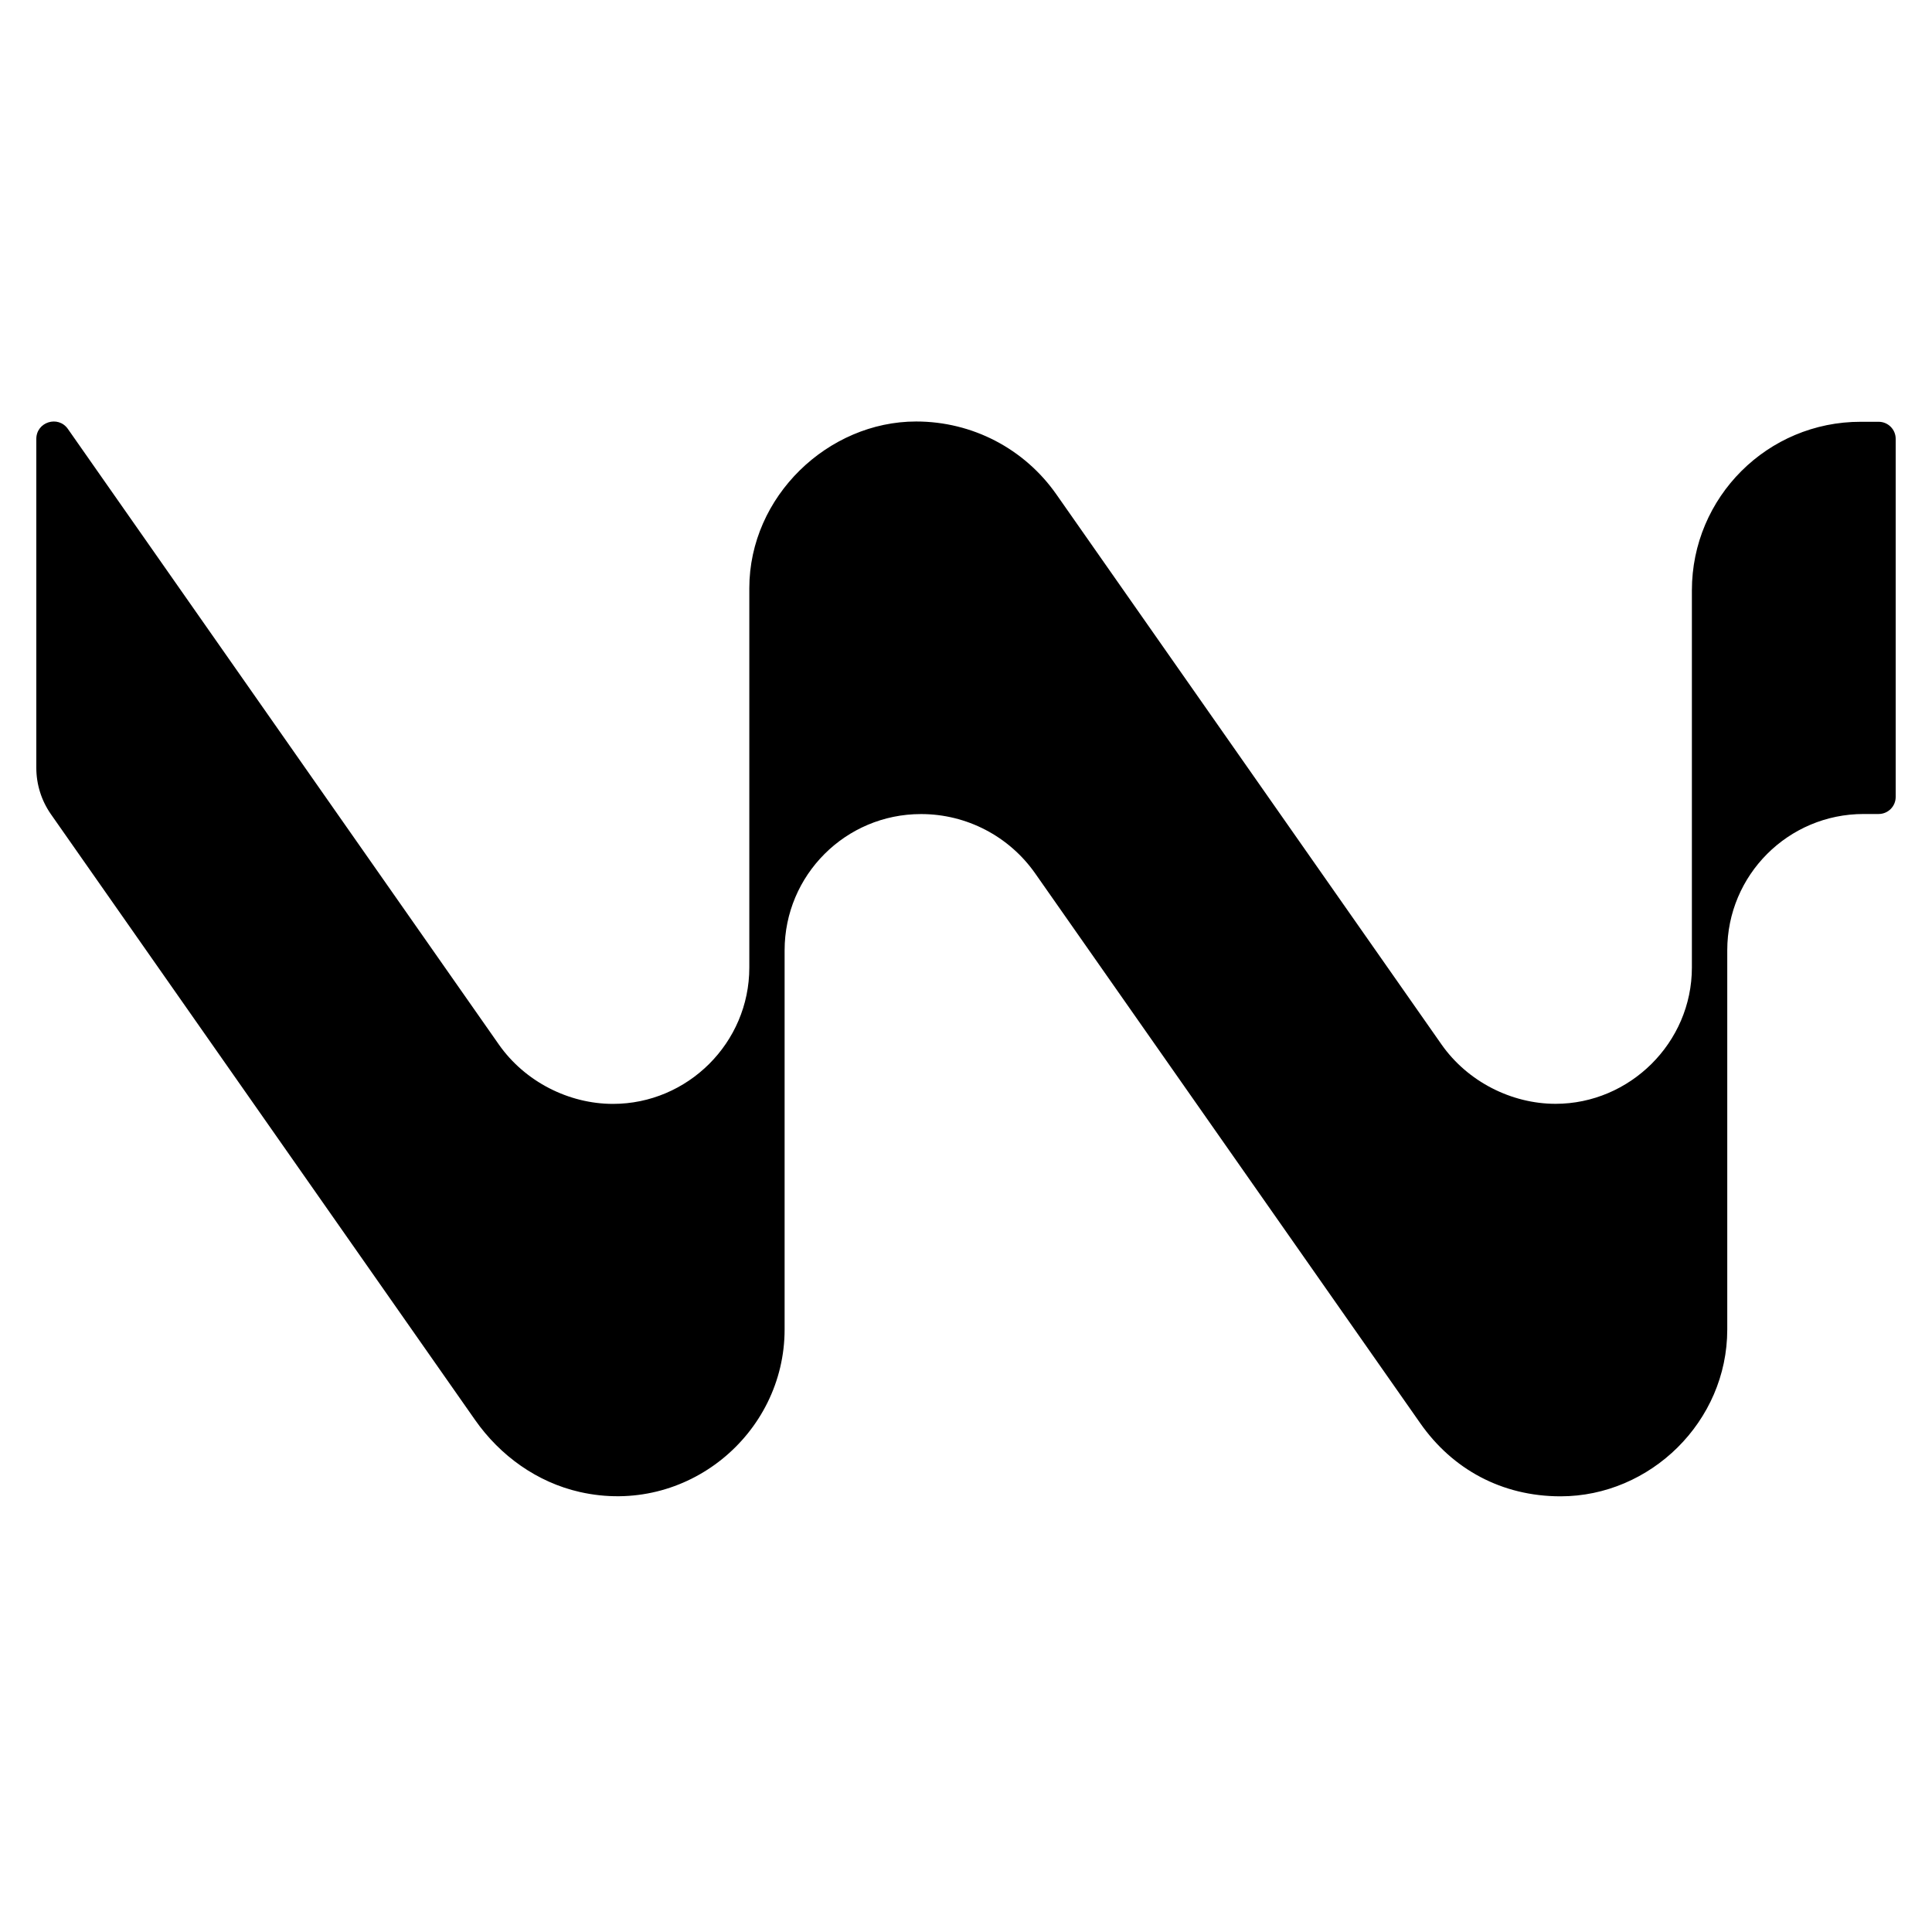
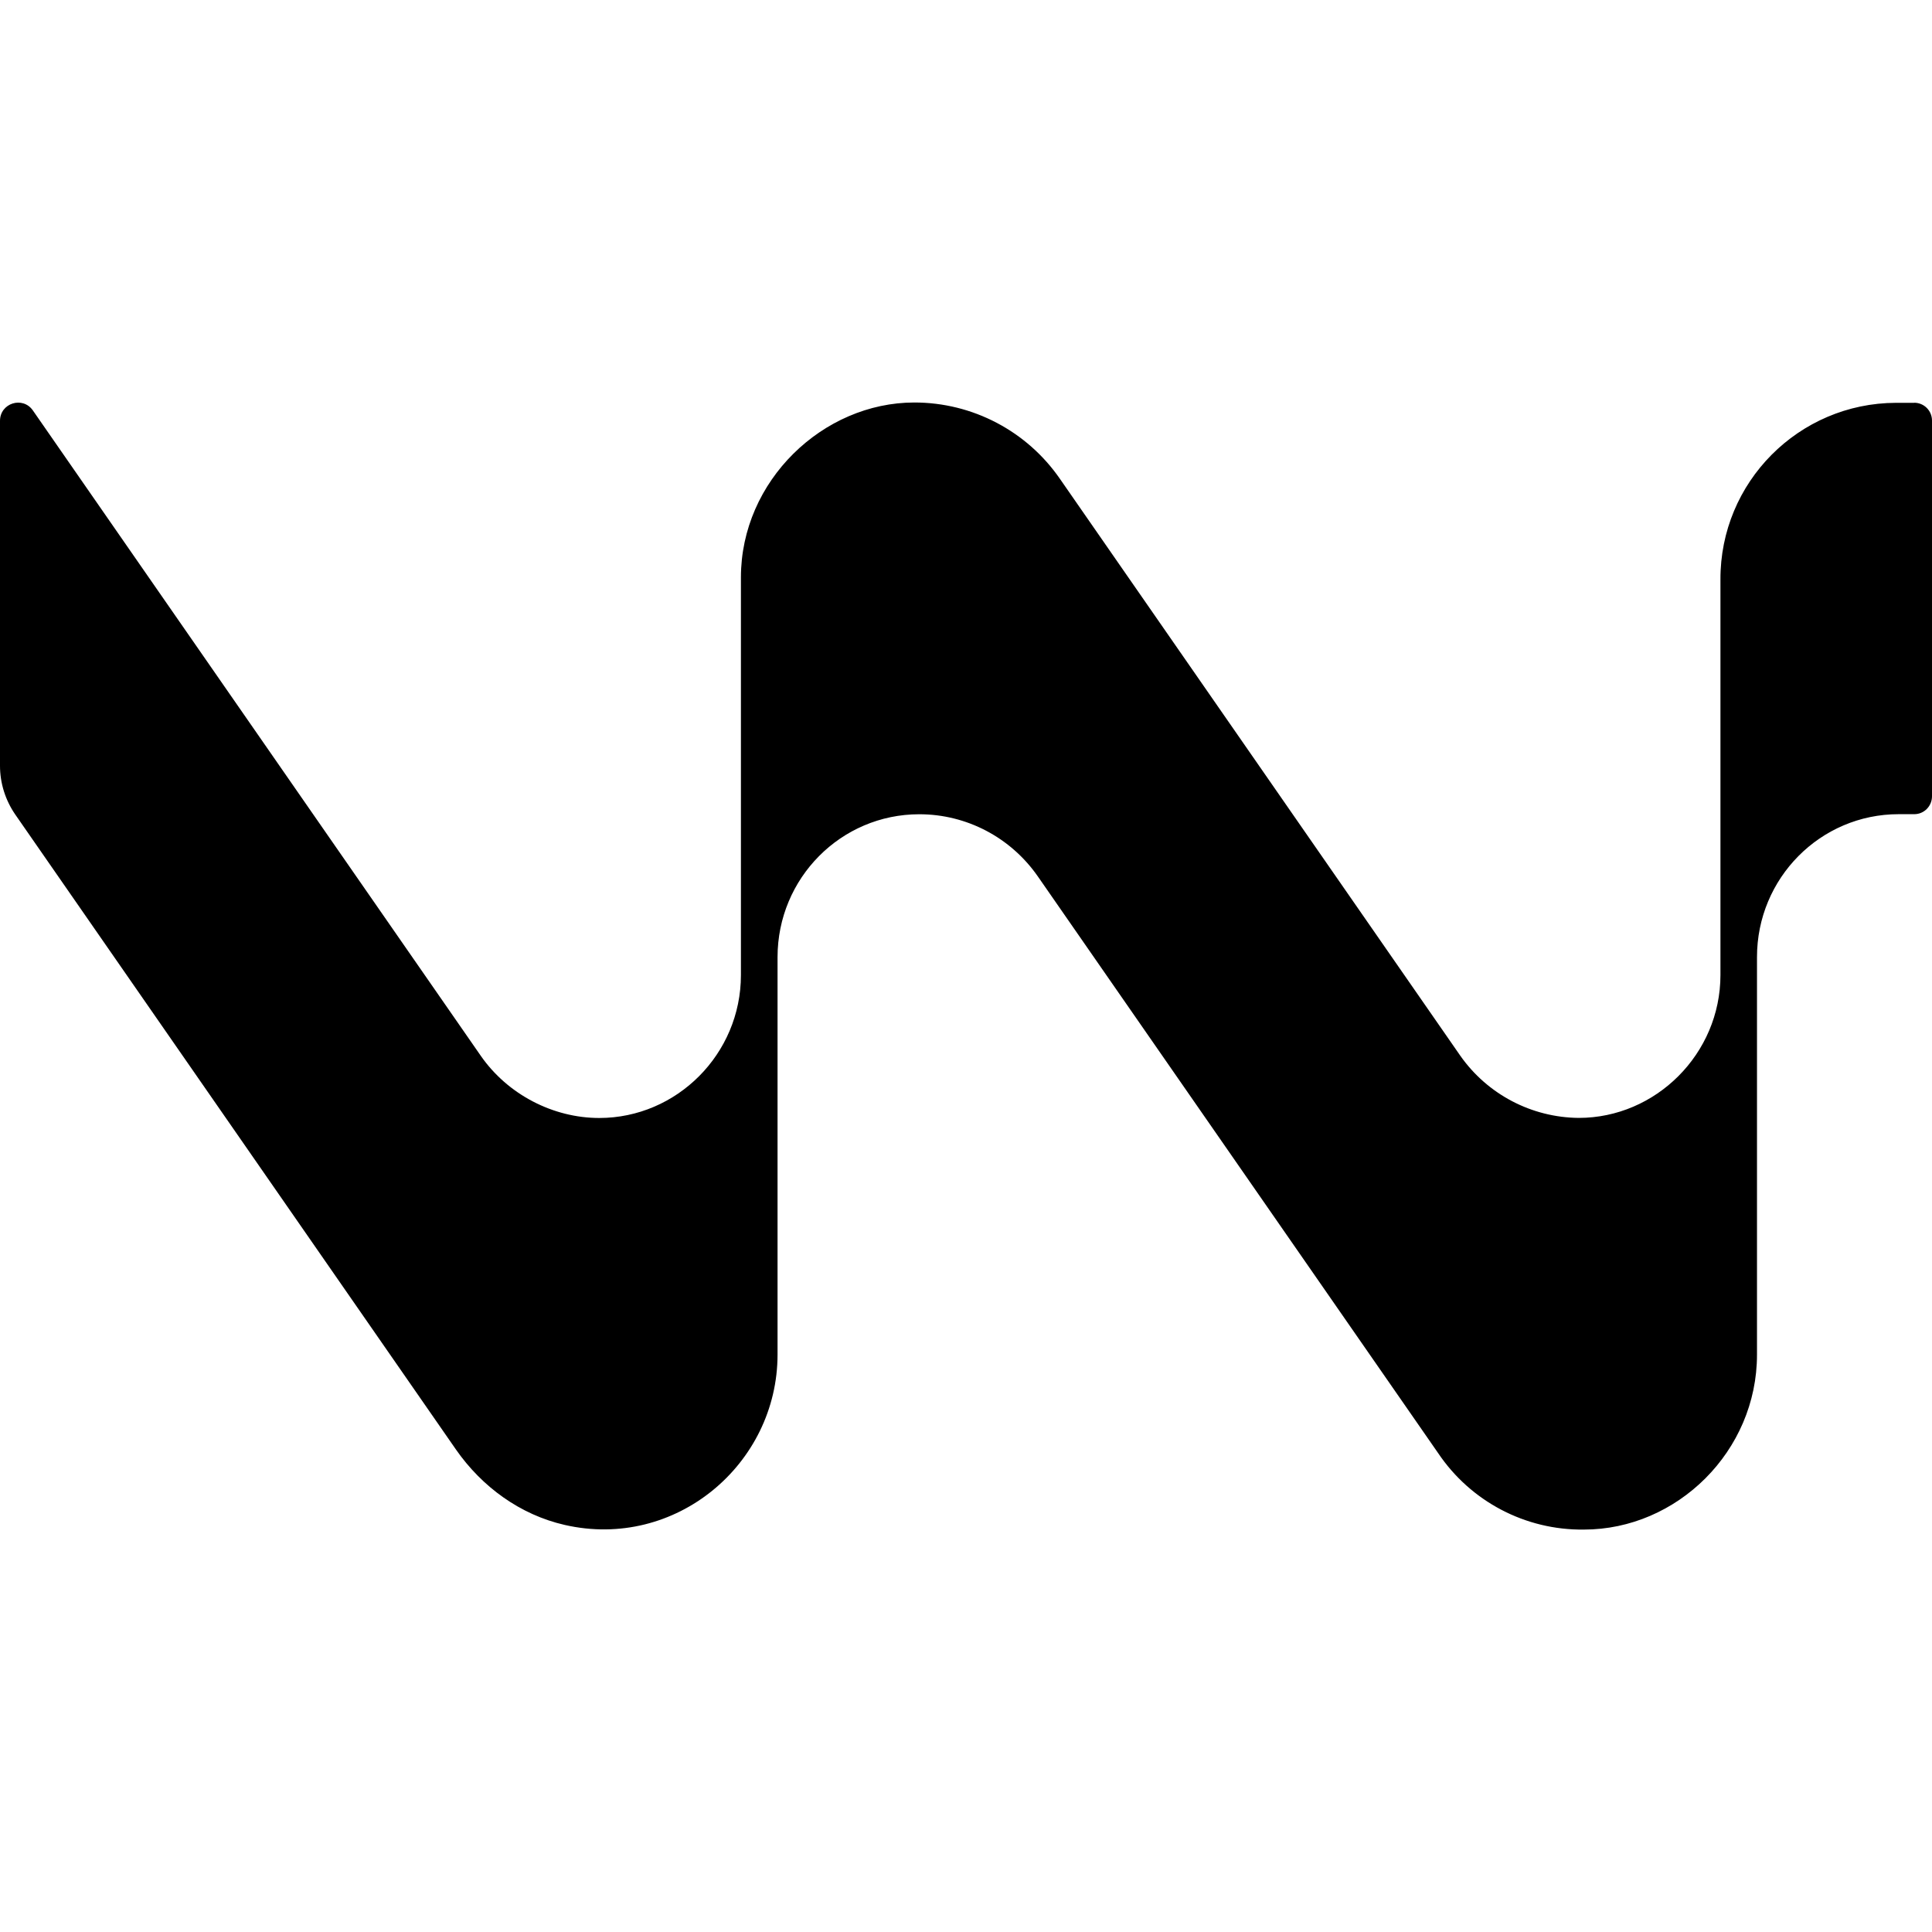
- <svg xmlns="http://www.w3.org/2000/svg" width="100" height="100" viewBox="-10 -40 532 380" fill="none">
-   <path d="M507.28 0.143H502.4C476.721 0.103 455.882 20.899 455.882 46.575V150.416C455.882 171.153 438.743 187.95 418.344 187.95C406.224 187.95 394.125 181.851 386.945 171.613L280.889 20.139C272.089 7.561 257.77 0.063 242.271 0.063C218.091 0.063 196.332 20.619 196.332 45.995V150.436C196.332 171.173 179.333 187.97 158.794 187.97C146.634 187.97 134.555 181.871 127.375 171.633L8.7 2.122C6.02 -1.717 0 0.183 0 4.862V95.426C0 100.005 1.4 104.444 4.02 108.204L120.815 274.995C127.715 284.853 137.895 292.172 149.634 294.831C179.013 301.51 206.052 278.894 206.052 250.079V145.697C206.052 124.961 222.851 108.164 243.59 108.164H243.65C256.15 108.164 267.87 114.263 275.049 124.501L381.125 275.955C389.945 288.552 403.524 296.031 419.724 296.031C444.443 296.031 465.622 275.455 465.622 250.099V145.677C465.622 124.941 482.421 108.144 503.16 108.144H507.3C509.9 108.144 512 106.044 512 103.445V4.842C512 2.242 509.9 0.143 507.3 0.143H507.28Z" fill="currentColor" />
+ <svg xmlns="http://www.w3.org/2000/svg" fill="currentColor" fill-rule="evenodd" height="1em" style="flex:none;line-height:1" viewBox="0 0 24 24" width="1em">
+   <path clip-rule="evenodd" d="M23.78 5.004h-.228a2.187 2.187 0 00-2.18 2.196v4.912c0 .98-.804 1.775-1.76 1.775a1.818 1.818 0 01-1.472-.773L13.168 5.95a2.197 2.197 0 00-1.81-.95c-1.134 0-2.154.972-2.154 2.173v4.94c0 .98-.797 1.775-1.76 1.775-.57 0-1.136-.289-1.472-.773L.408 5.098C.282 4.918 0 5.007 0 5.228v4.284c0 .216.066.426.188.604l5.475 7.889c.324.466.8.812 1.351.938 1.377.316 2.645-.754 2.645-2.117V11.89c0-.98.787-1.775 1.76-1.775h.002c.586 0 1.135.288 1.472.773l4.972 7.163a2.15 2.15 0 001.81.95c1.158 0 2.151-.973 2.151-2.173v-4.939c0-.98.787-1.775 1.76-1.775h.194c.122 0 .22-.1.22-.222V5.225a.221.221 0 00-.22-.222z" />
</svg>
